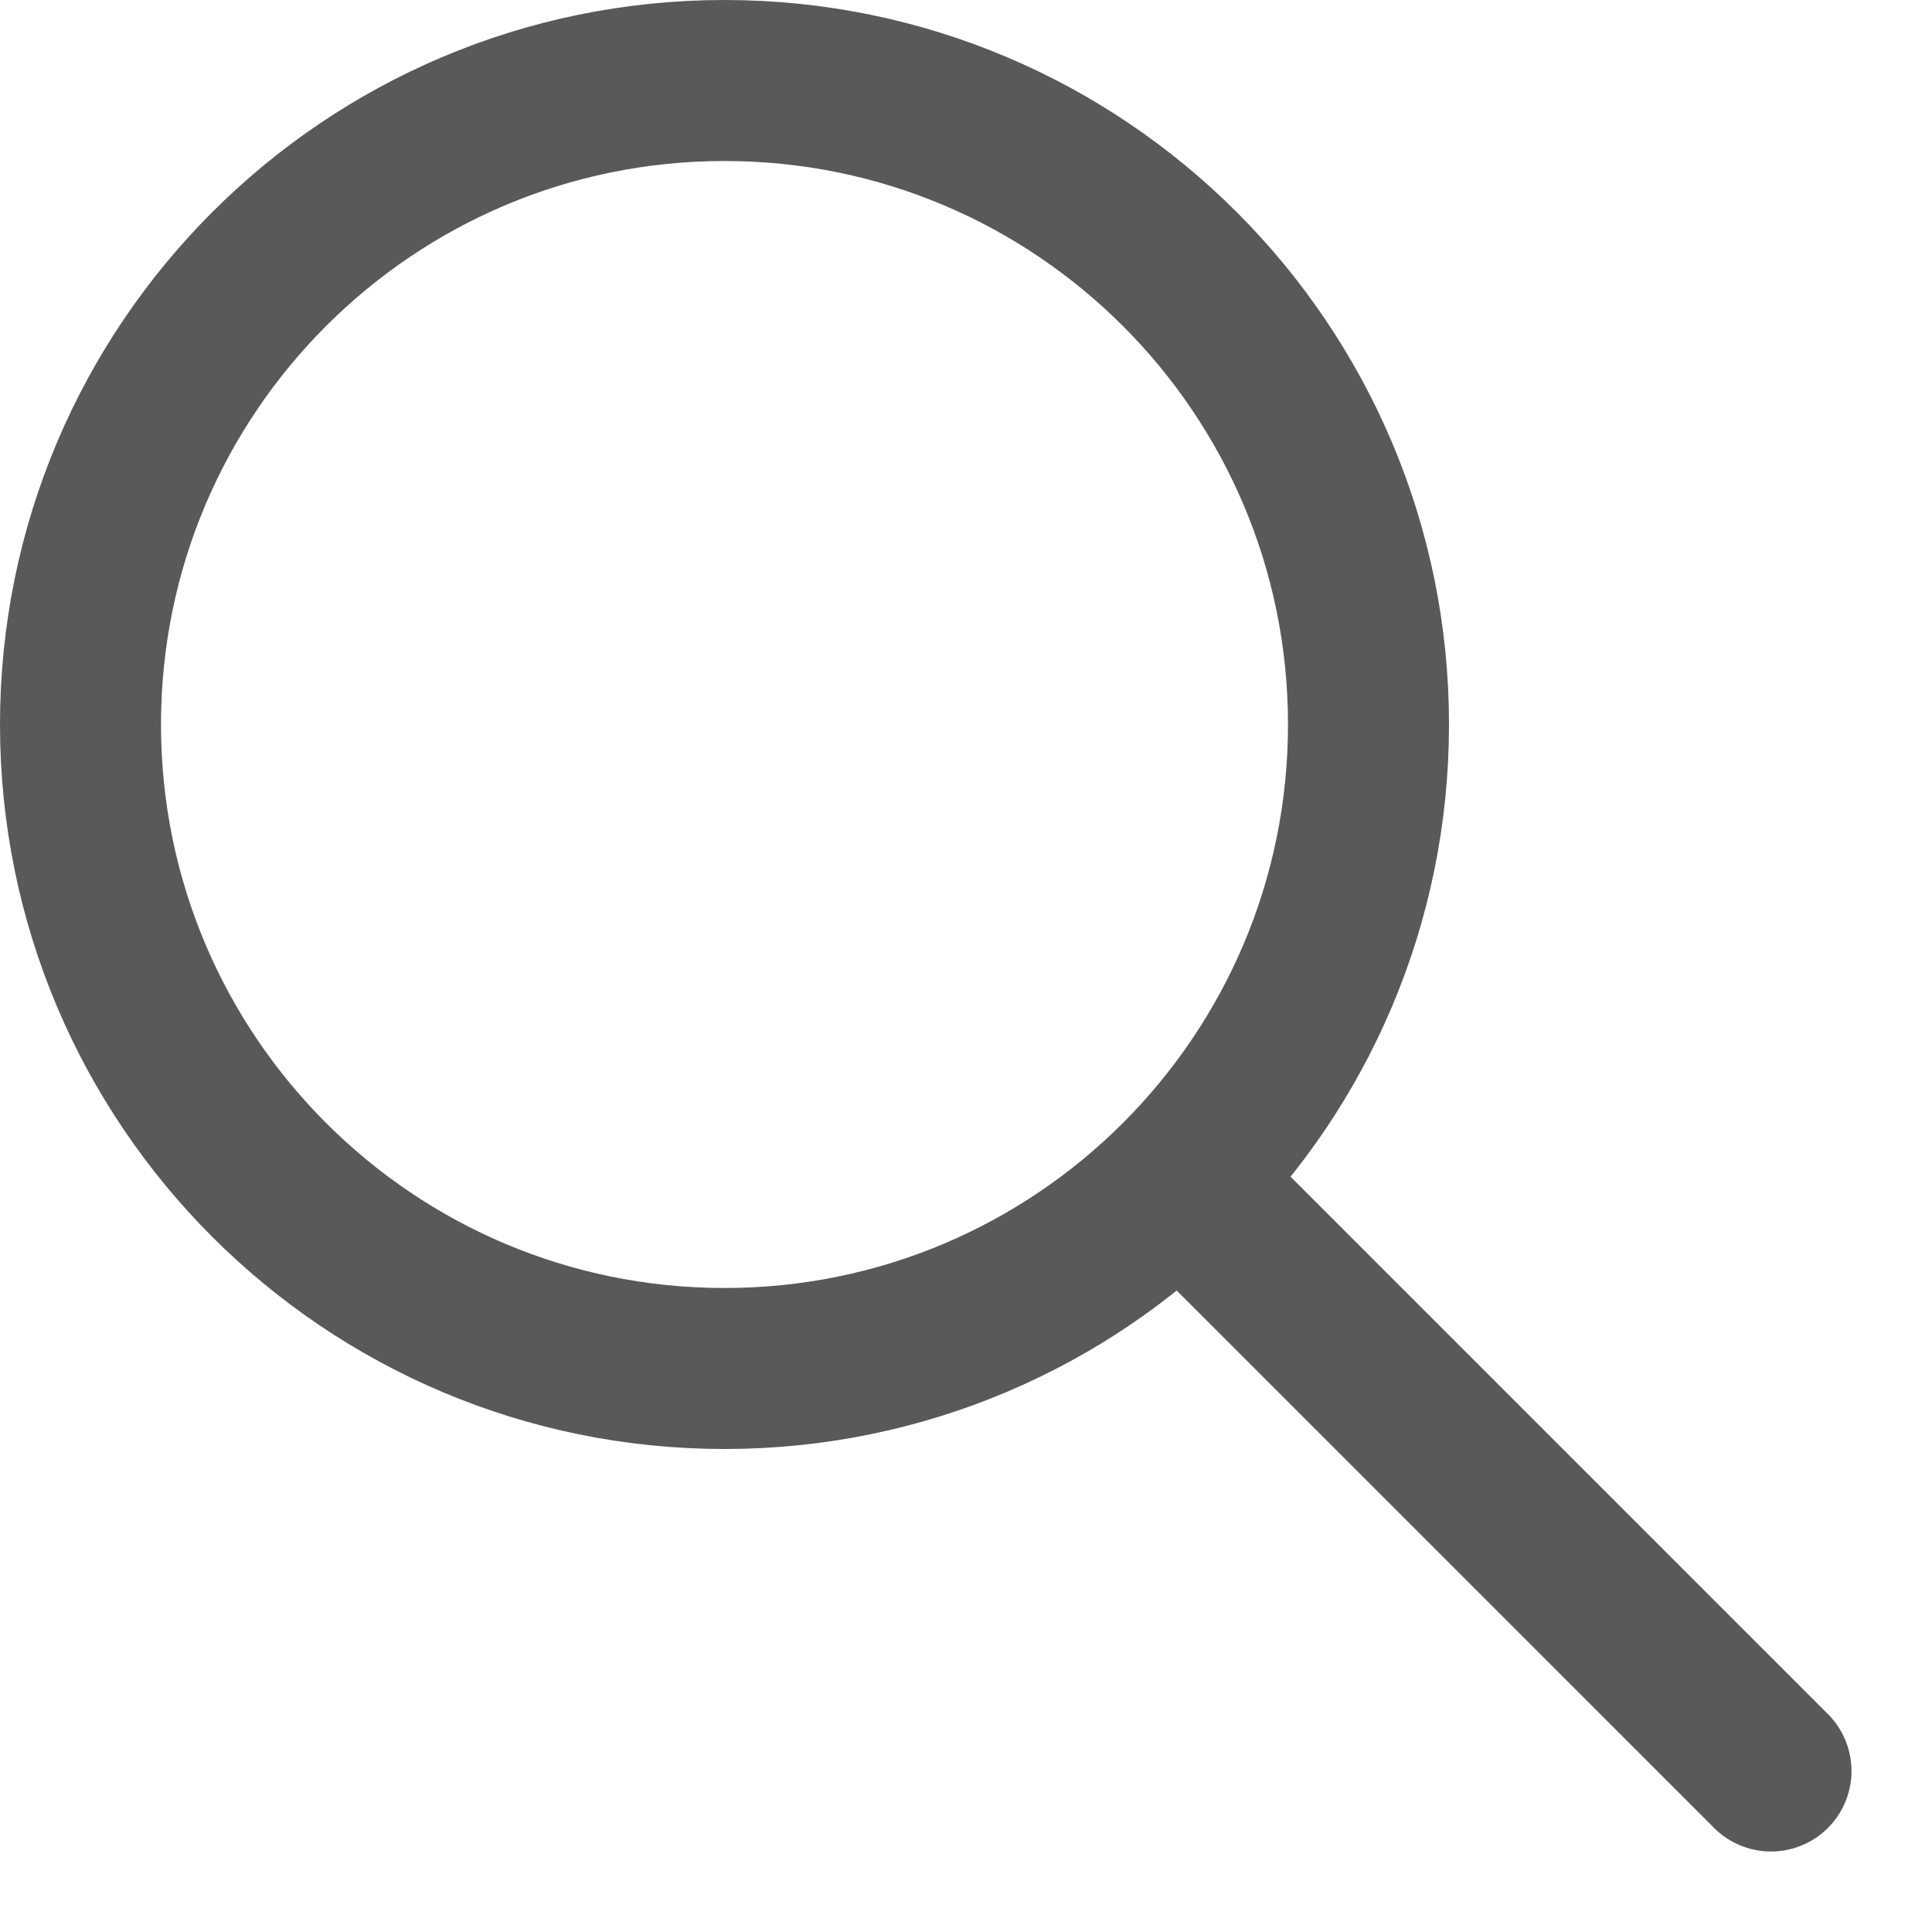
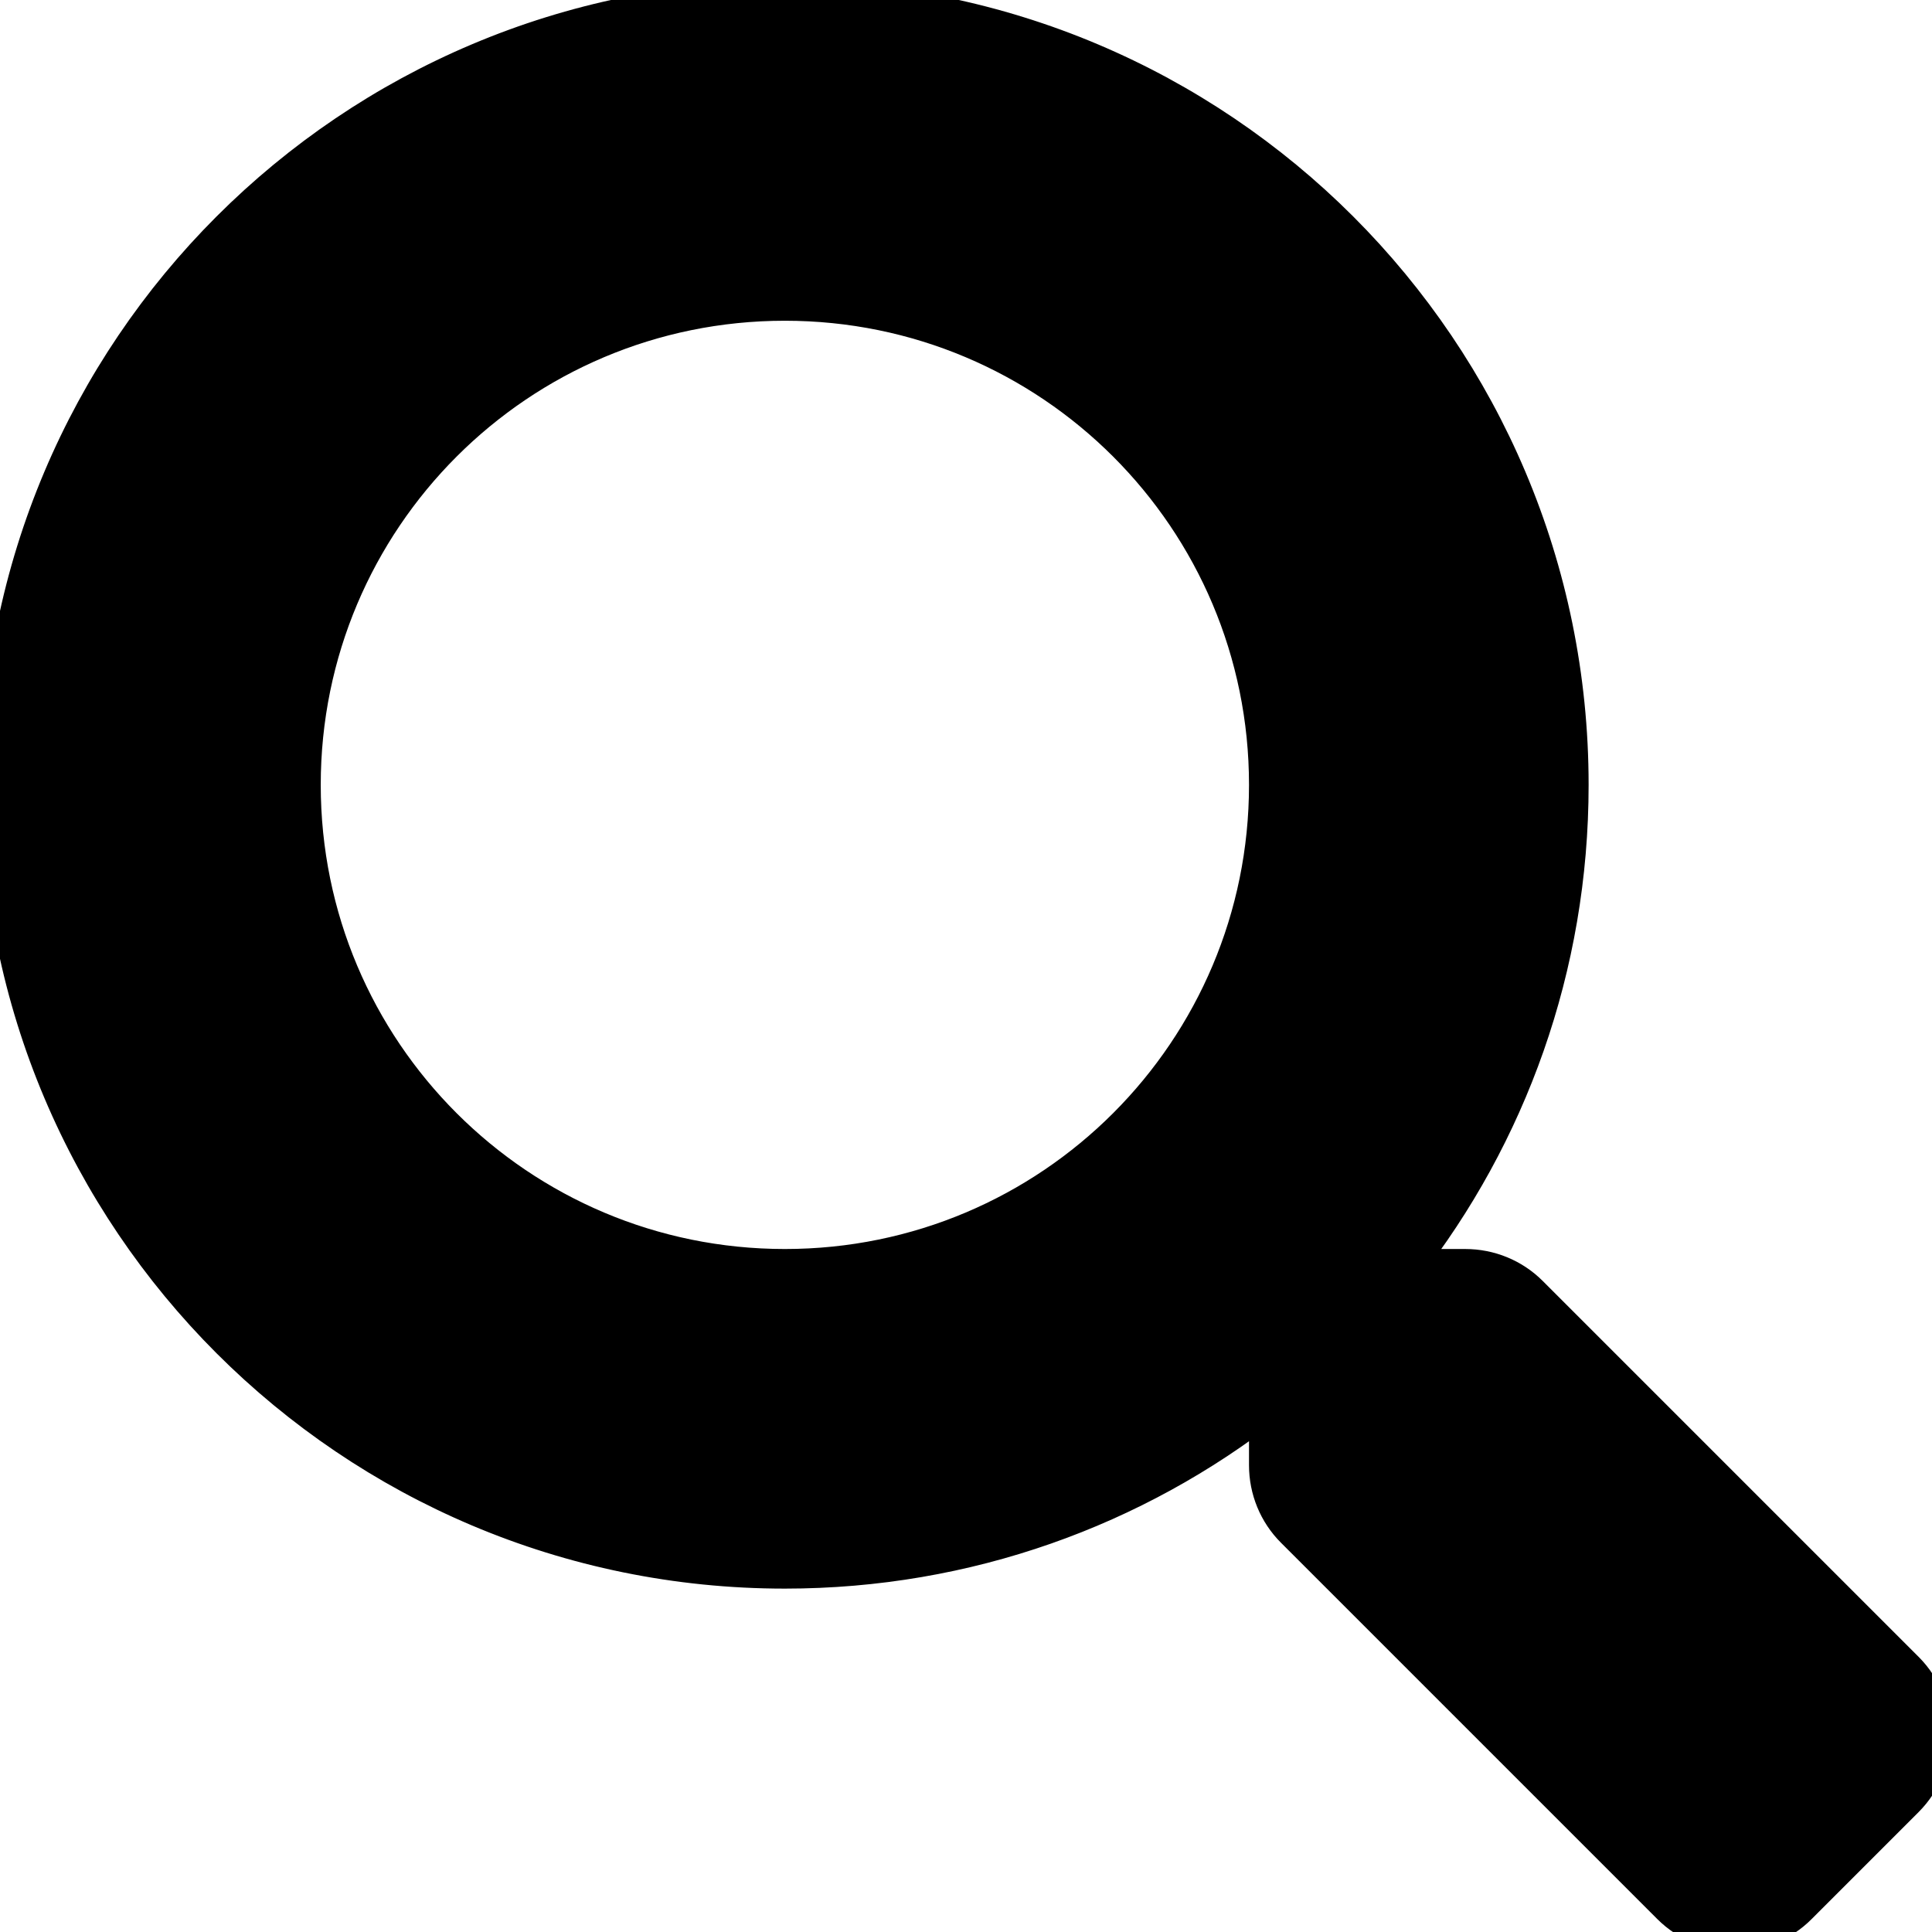
- <svg xmlns="http://www.w3.org/2000/svg" width="1em" height="1em" focusable="false" viewBox="0 0 12 12" class="search-icon" aria-hidden="true">
-   <circle cx="4.5" cy="4.5" r="4" fill="none" stroke="#595959" />
-   <path stroke="#595959" stroke-linecap="round" d="M11 11L7.5 7.5" />
+ <svg xmlns="http://www.w3.org/2000/svg" stroke="currentColor" fill="currentColor" stroke-width="10" viewBox="0 0 512 512" class="fa-icon" height="1em" width="1em">
+   <path d="M505 442.7L405.3 343c-4.5-4.5-10.6-7-17-7H372c27.6-35.3 44-79.7 44-128C416 93.1 322.9 0 208 0S0 93.1 0 208s93.1 208 208 208c48.3 0 92.7-16.4 128-44v16.3c0 6.4 2.5 12.5 7 17l99.7 99.7c9.4 9.4 24.6 9.4 33.9 0l28.3-28.3c9.4-9.4 9.4-24.6.1-34zM208 336c-70.7 0-128-57.2-128-128 0-70.7 57.2-128 128-128 70.7 0 128 57.2 128 128 0 70.7-57.2 128-128 128z" stroke-width="10" />
</svg>
